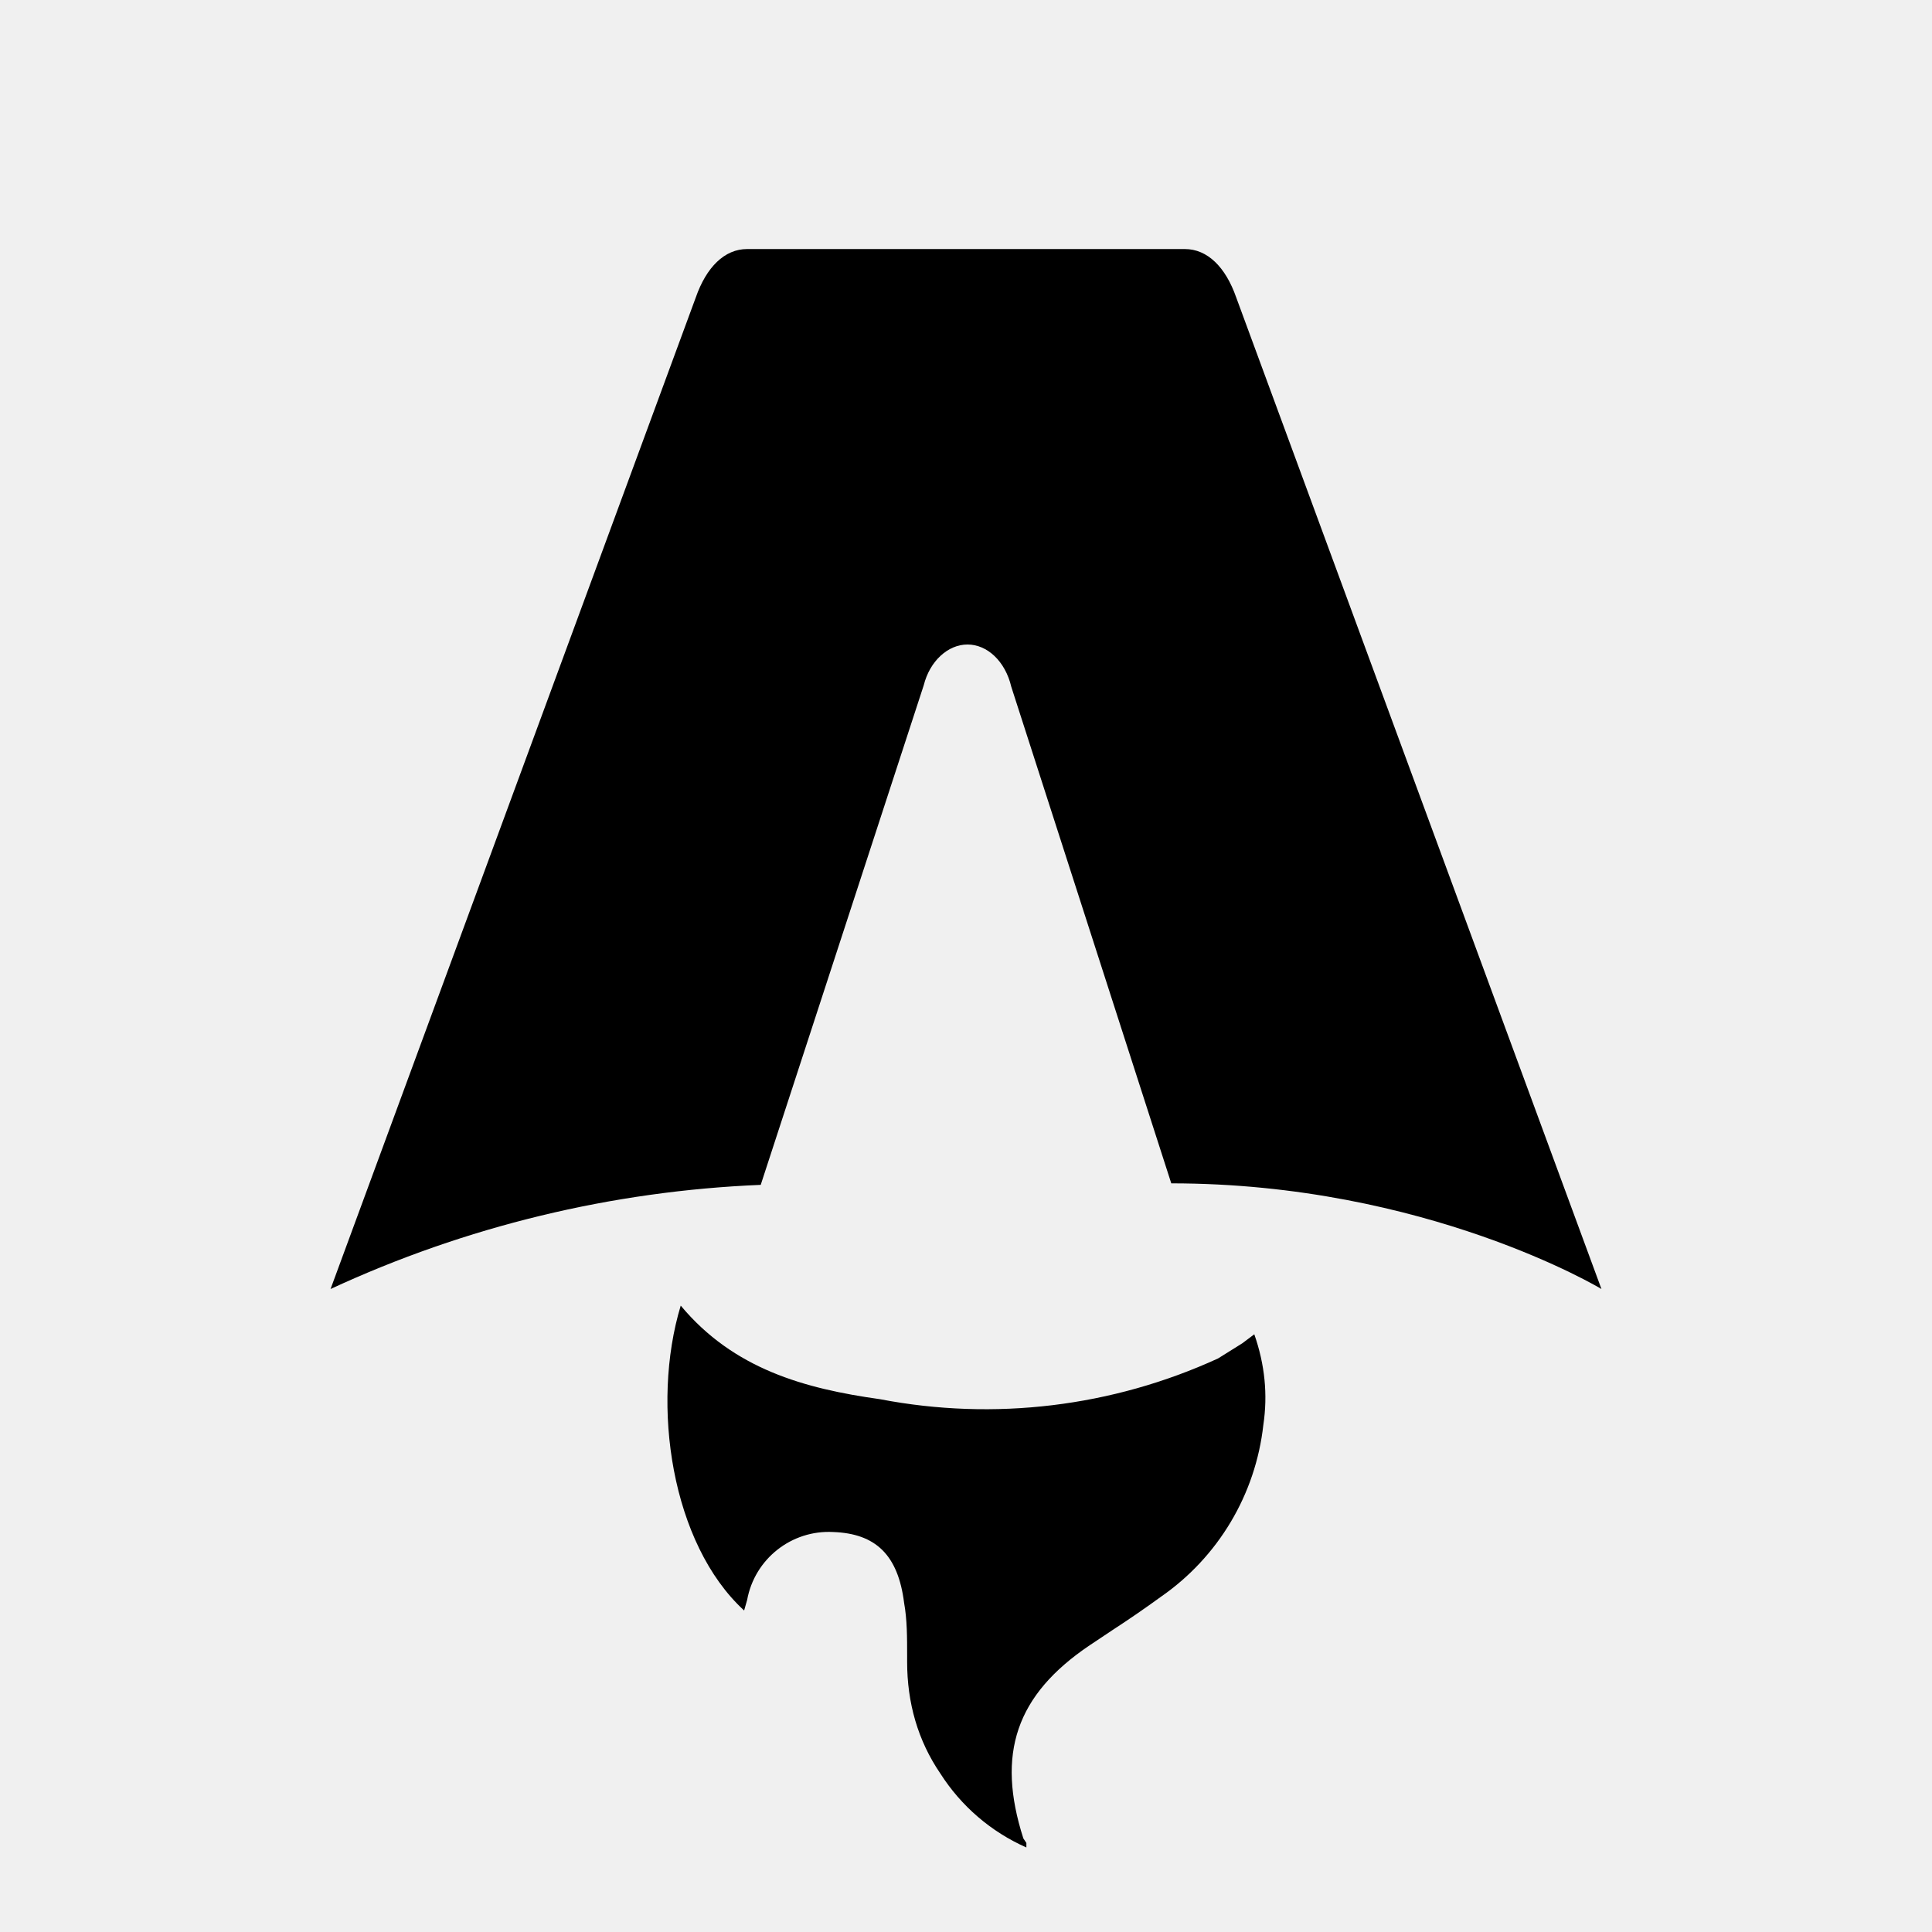
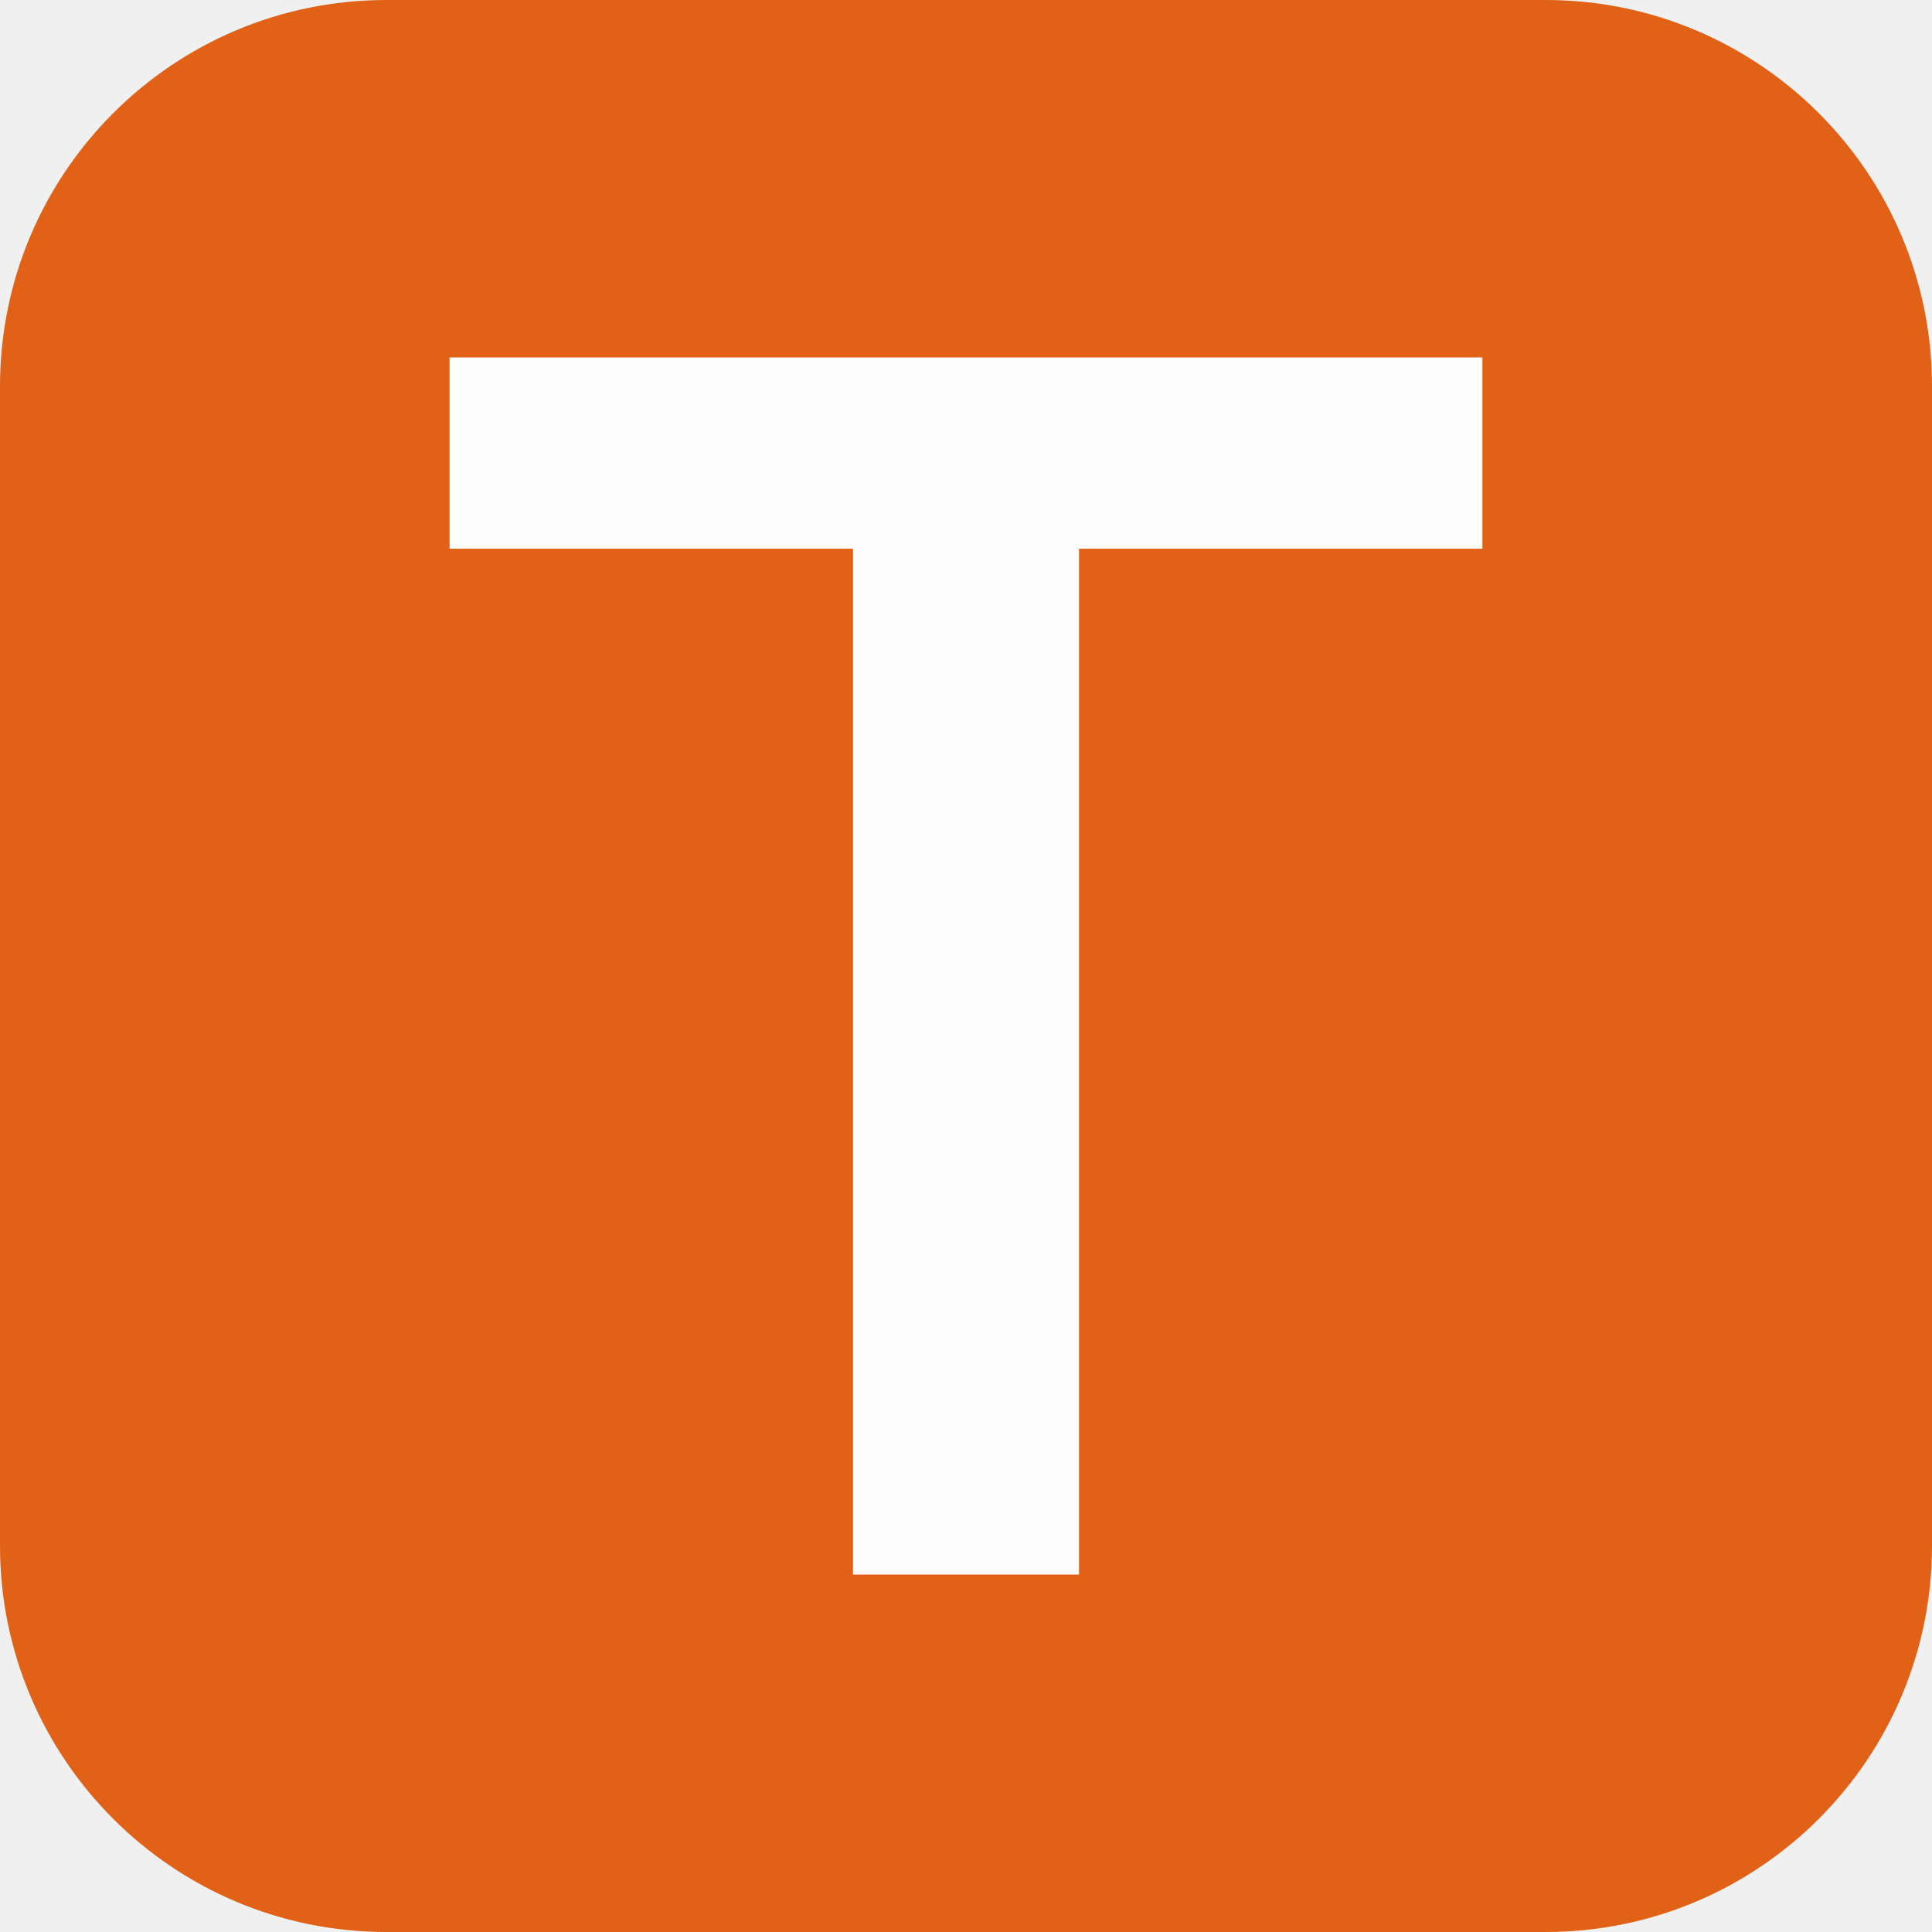
- <svg xmlns="http://www.w3.org/2000/svg" fill="none" viewBox="0 0 128 128">
-   <path d="M50.4 78.5a75.1 75.1 0 0 0-28.5 6.9l24.2-65.7c.7-2 1.9-3.2 3.4-3.2h29c1.5 0 2.7 1.2 3.4 3.2l24.2 65.7s-11.6-7-28.5-7L67 45.5c-.4-1.7-1.6-2.8-2.9-2.8-1.3 0-2.5 1.1-2.9 2.7L50.4 78.5Zm-1.1 28.2Zm-4.2-20.2c-2 6.6-.6 15.8 4.2 20.2a17.5 17.5 0 0 1 .2-.7 5.5 5.5 0 0 1 5.7-4.5c2.8.1 4.3 1.5 4.7 4.7.2 1.1.2 2.3.2 3.5v.4c0 2.7.7 5.2 2.2 7.4a13 13 0 0 0 5.7 4.9v-.3l-.2-.3c-1.8-5.6-.5-9.5 4.4-12.8l1.5-1a73 73 0 0 0 3.2-2.2 16 16 0 0 0 6.8-11.4c.3-2 .1-4-.6-6l-.8.6-1.6 1a37 37 0 0 1-22.4 2.7c-5-.7-9.7-2-13.2-6.2Z" />
-   <style>
-         path { fill: #000; }
-         @media (prefers-color-scheme: dark) {
-             path { fill: #FFF; }
-         }
-     </style>
+ <svg xmlns="http://www.w3.org/2000/svg" width="256" height="256" viewBox="0 0 100 100">
+   <rect width="100" height="100" rx="20" fill="#e16116" />
+   <path fill="#fdfdfd" d="M44.15 81.50L44.15 28.40L23.27 28.40L23.27 18.50L76.73 18.50L76.73 28.40L55.85 28.40L55.85 81.50L44.15 81.50Z" />
</svg>
